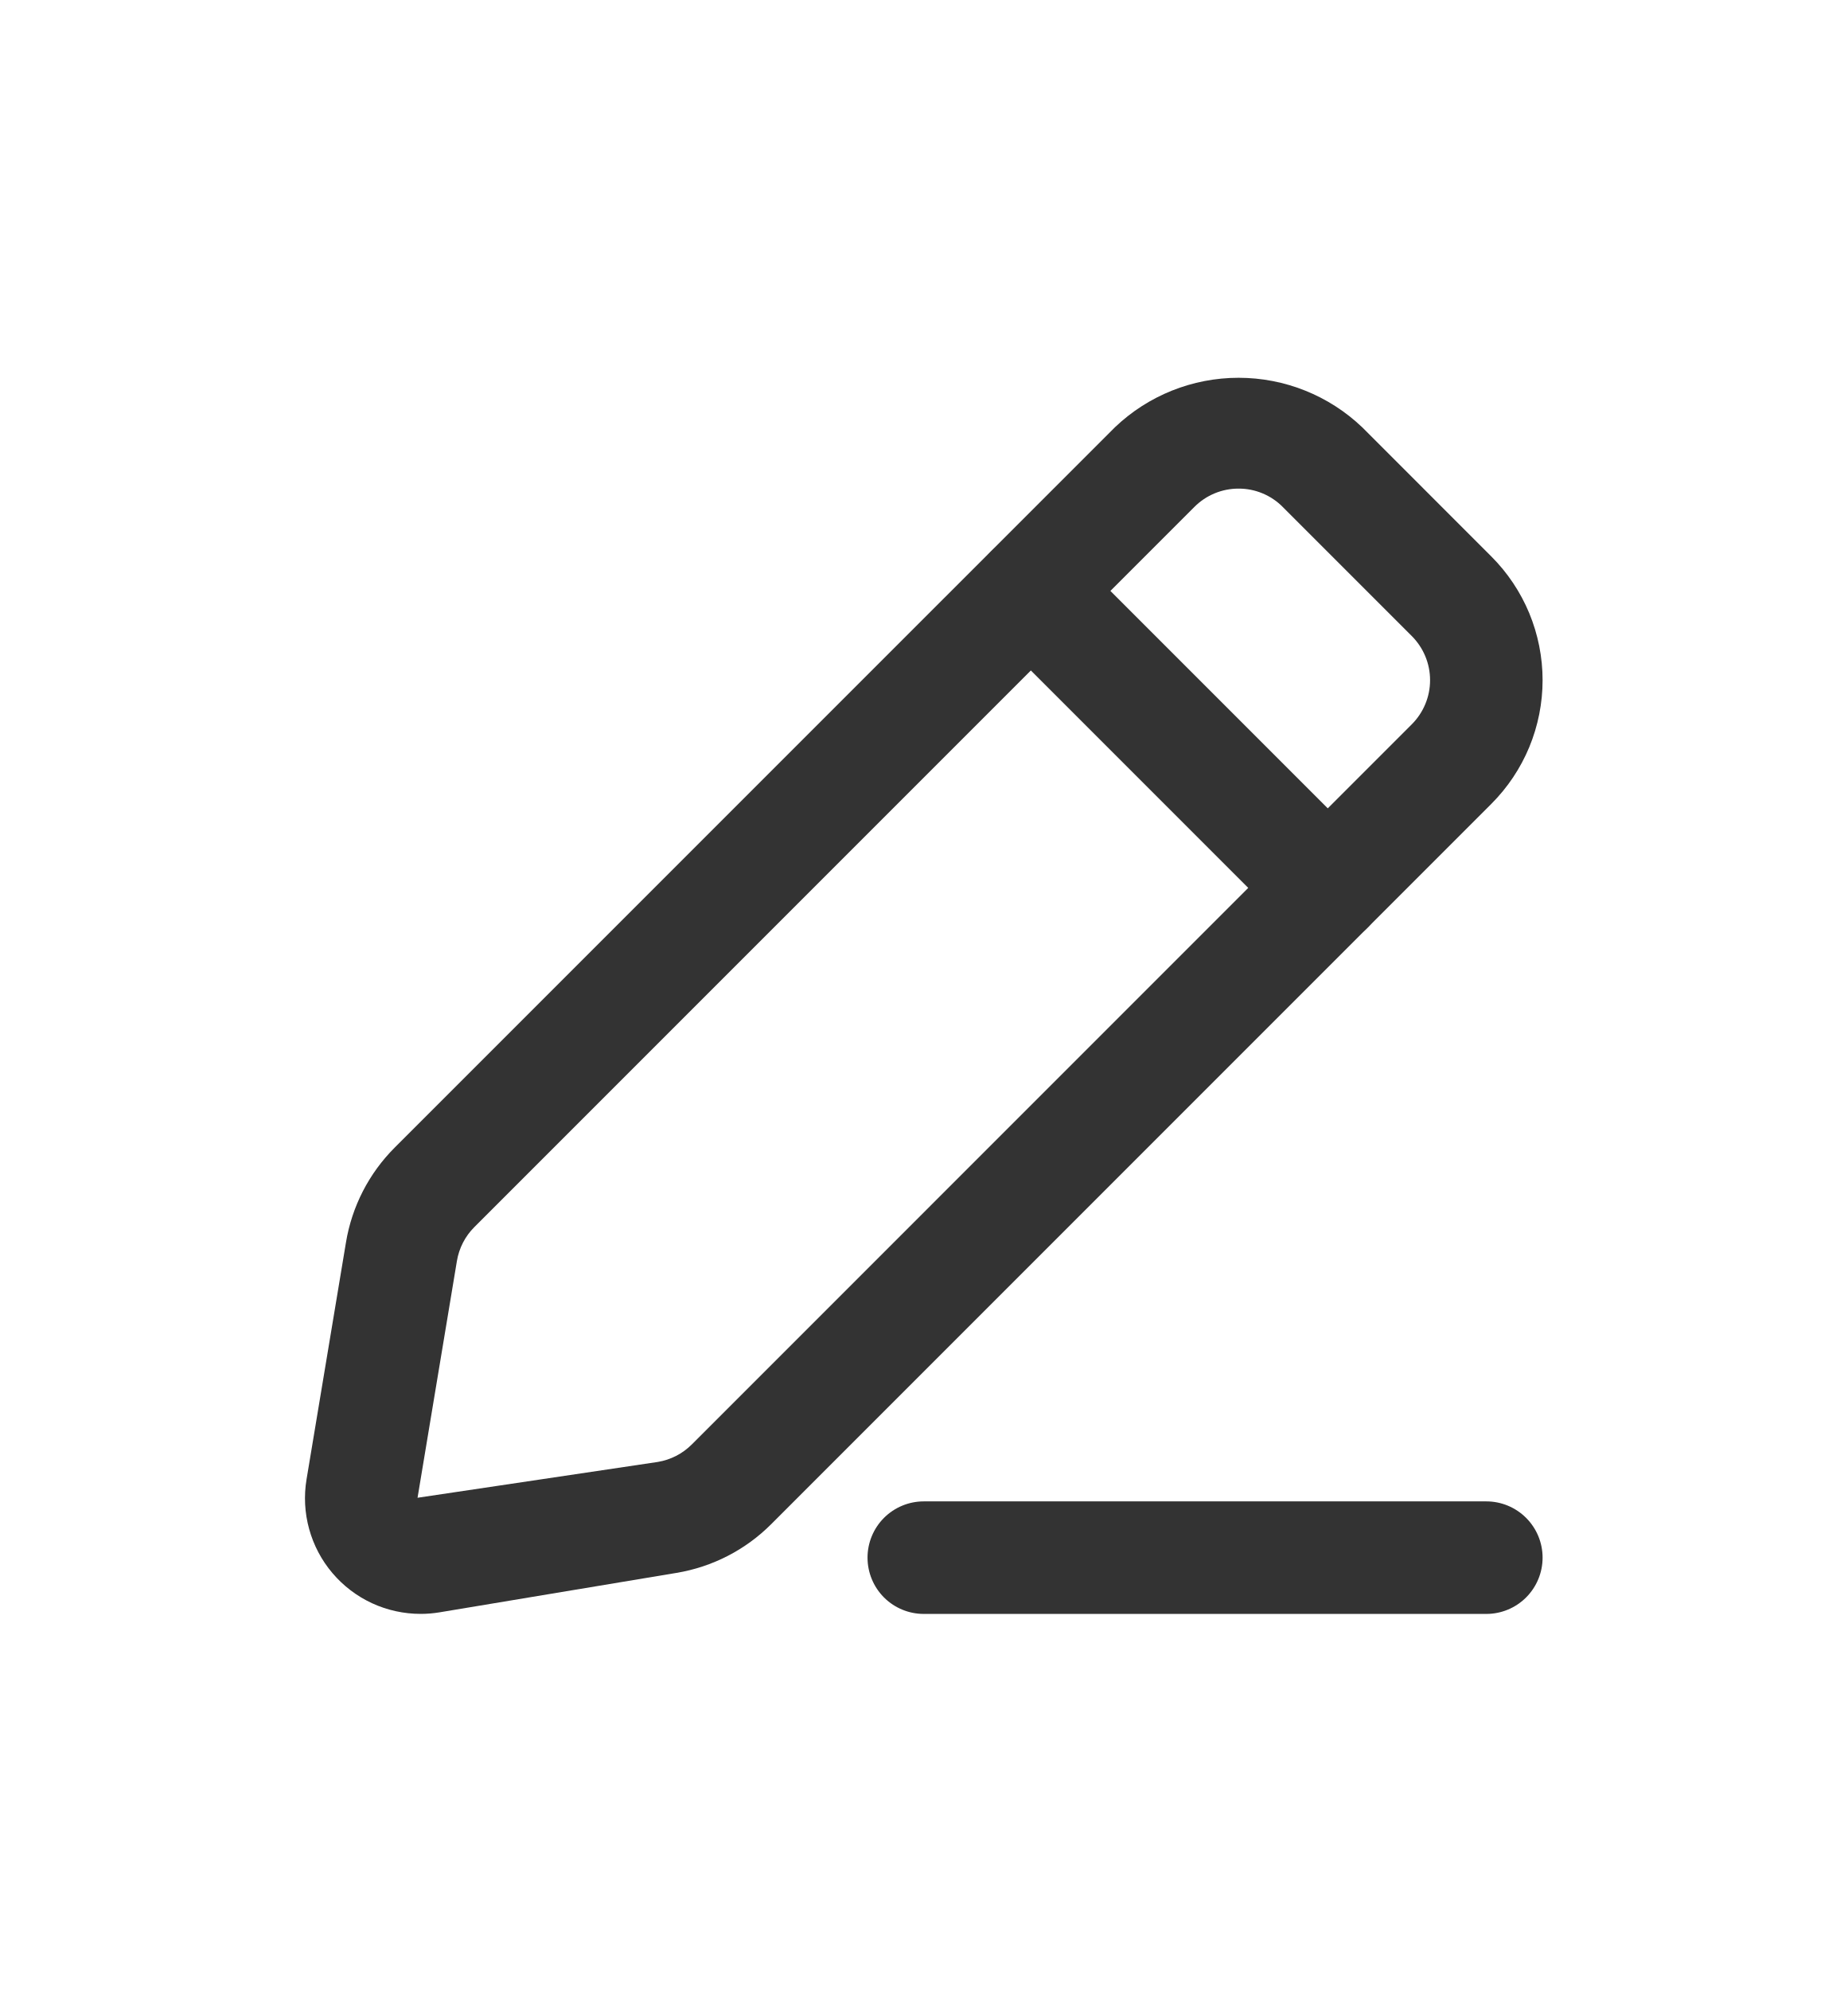
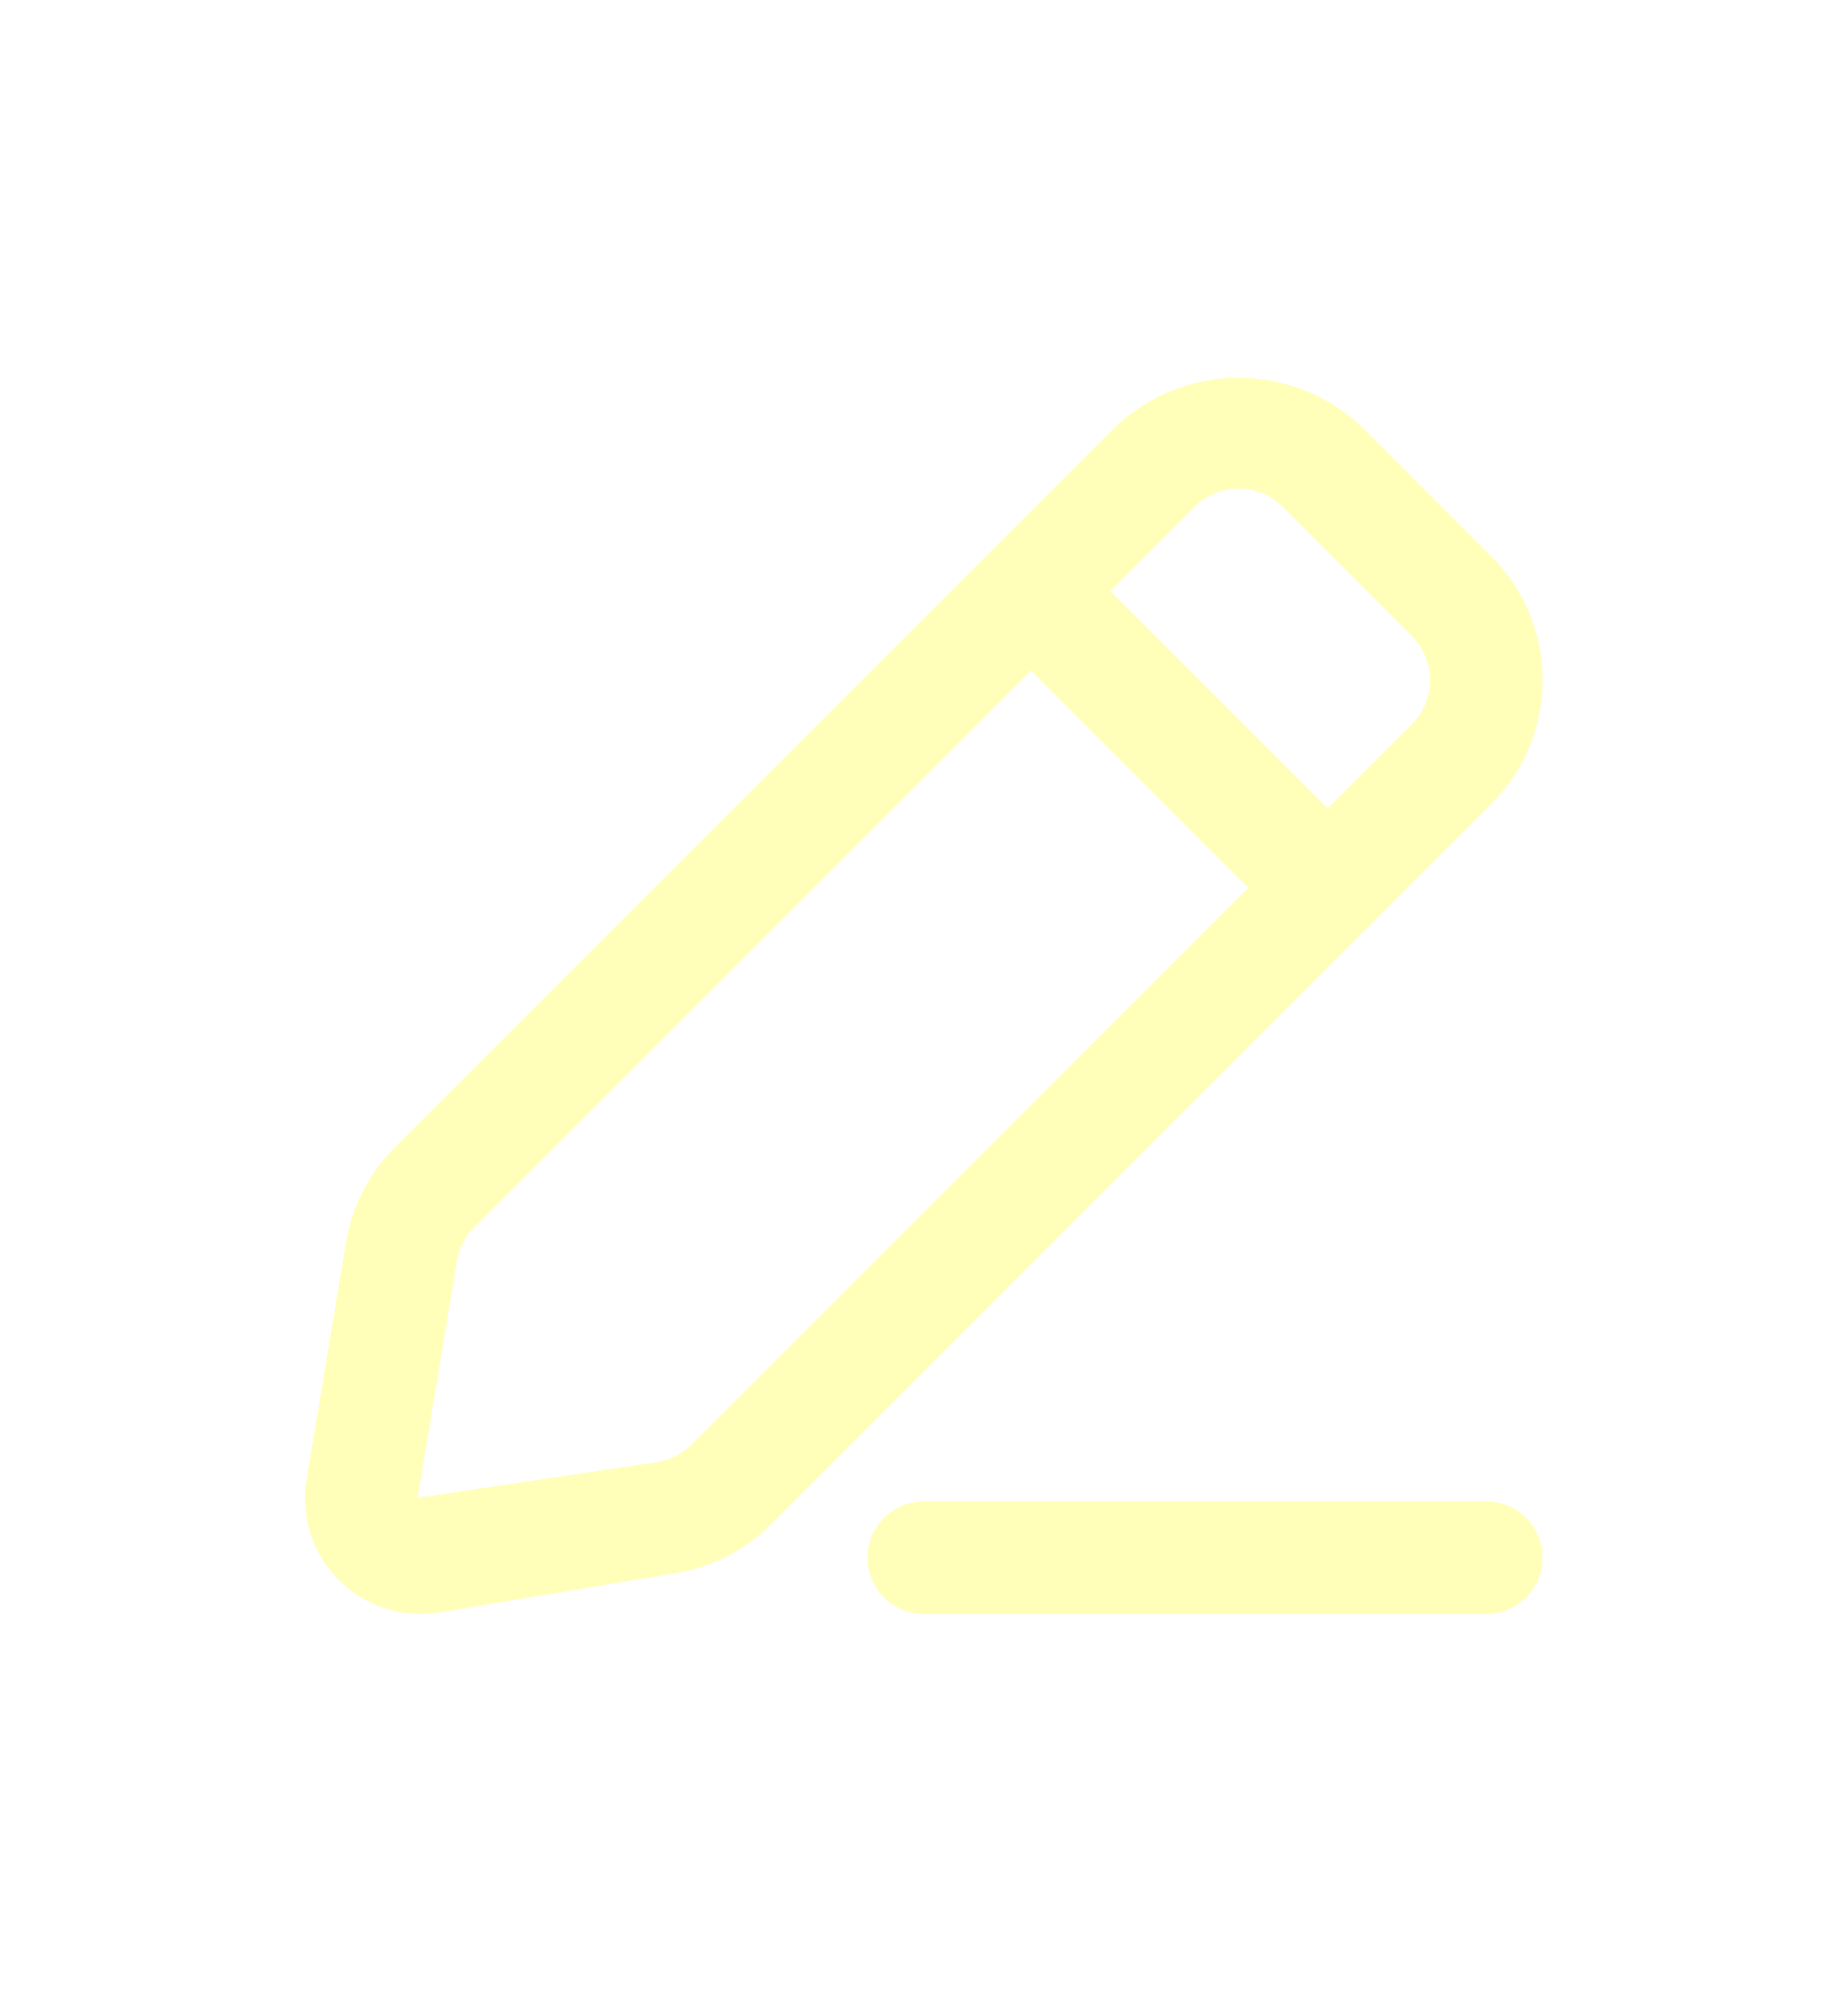
<svg xmlns="http://www.w3.org/2000/svg" width="52" height="56" viewBox="0 0 52 56" fill="none">
-   <path d="M11.841 45.416C11.368 45.416 10.9 45.314 10.471 45.116C10.042 44.917 9.662 44.628 9.356 44.267C9.05 43.907 8.827 43.484 8.701 43.028C8.575 42.572 8.55 42.095 8.628 41.628L9.737 34.965C9.904 33.952 10.385 33.016 11.112 32.291L31.378 12.026C32.316 11.13 33.563 10.631 34.86 10.631C36.157 10.631 37.404 11.13 38.342 12.026L41.974 15.659C42.431 16.116 42.794 16.659 43.042 17.256C43.289 17.854 43.417 18.494 43.417 19.14C43.417 19.787 43.289 20.427 43.042 21.025C42.794 21.622 42.431 22.165 41.974 22.622L21.709 42.888C20.984 43.615 20.049 44.096 19.036 44.263L12.372 45.372C12.196 45.401 12.018 45.416 11.841 45.416ZM34.86 13.75C34.629 13.749 34.4 13.795 34.187 13.883C33.973 13.972 33.78 14.101 33.617 14.265L13.351 34.531C13.092 34.789 12.92 35.123 12.86 35.485L11.752 42.148L18.515 41.14C18.877 41.08 19.21 40.908 19.47 40.649L39.735 20.383C39.898 20.22 40.028 20.026 40.116 19.813C40.205 19.6 40.25 19.372 40.25 19.141C40.25 18.91 40.205 18.682 40.116 18.468C40.028 18.255 39.898 18.062 39.735 17.898L36.102 14.265C35.94 14.101 35.746 13.971 35.533 13.883C35.319 13.794 35.091 13.749 34.86 13.75Z" fill="#333" />
-   <path d="M37.371 26.57C37.163 26.57 36.957 26.529 36.765 26.45C36.573 26.37 36.398 26.253 36.252 26.106L27.9 17.754C27.753 17.607 27.636 17.432 27.556 17.24C27.477 17.048 27.436 16.842 27.436 16.634C27.436 16.427 27.477 16.221 27.556 16.029C27.636 15.836 27.753 15.662 27.9 15.515C28.047 15.368 28.221 15.251 28.413 15.172C28.605 15.092 28.811 15.051 29.019 15.051C29.227 15.051 29.433 15.092 29.625 15.172C29.817 15.251 29.991 15.368 30.139 15.515L38.49 23.867C38.712 24.088 38.863 24.37 38.924 24.677C38.985 24.985 38.953 25.303 38.834 25.592C38.714 25.881 38.511 26.129 38.251 26.303C37.99 26.477 37.684 26.57 37.371 26.57Z" fill="#333" />
-   <path d="M41.833 45.417H26C25.58 45.417 25.177 45.25 24.88 44.953C24.584 44.656 24.417 44.253 24.417 43.833C24.417 43.413 24.584 43.011 24.88 42.714C25.177 42.417 25.58 42.25 26 42.25H41.833C42.253 42.25 42.656 42.417 42.953 42.714C43.25 43.011 43.417 43.413 43.417 43.833C43.417 44.253 43.25 44.656 42.953 44.953C42.656 45.25 42.253 45.417 41.833 45.417Z" fill="#333" />
+   <path d="M11.841 45.416C11.368 45.416 10.9 45.314 10.471 45.116C10.042 44.917 9.662 44.628 9.356 44.267C9.05 43.907 8.827 43.484 8.701 43.028C8.575 42.572 8.55 42.095 8.628 41.628L9.737 34.965C9.904 33.952 10.385 33.016 11.112 32.291L31.378 12.026C32.316 11.13 33.563 10.631 34.86 10.631C36.157 10.631 37.404 11.13 38.342 12.026L41.974 15.659C42.431 16.116 42.794 16.659 43.042 17.256C43.289 17.854 43.417 18.494 43.417 19.14C43.417 19.787 43.289 20.427 43.042 21.025C42.794 21.622 42.431 22.165 41.974 22.622L21.709 42.888C20.984 43.615 20.049 44.096 19.036 44.263L12.372 45.372C12.196 45.401 12.018 45.416 11.841 45.416ZM34.86 13.75C34.629 13.749 34.4 13.795 34.187 13.883C33.973 13.972 33.78 14.101 33.617 14.265L13.351 34.531C13.092 34.789 12.92 35.123 12.86 35.485L11.752 42.148L18.515 41.14C18.877 41.08 19.21 40.908 19.47 40.649L39.735 20.383C39.898 20.22 40.028 20.026 40.116 19.813C40.205 19.6 40.25 19.372 40.25 19.141C40.25 18.91 40.205 18.682 40.116 18.468C40.028 18.255 39.898 18.062 39.735 17.898L36.102 14.265C35.94 14.101 35.746 13.971 35.533 13.883C35.319 13.794 35.091 13.749 34.86 13.75Z" fill="#FFFFBA" />
+   <path d="M37.371 26.57C37.163 26.57 36.957 26.529 36.765 26.45C36.573 26.37 36.398 26.253 36.252 26.106L27.9 17.754C27.753 17.607 27.636 17.432 27.556 17.24C27.477 17.048 27.436 16.842 27.436 16.634C27.436 16.427 27.477 16.221 27.556 16.029C27.636 15.836 27.753 15.662 27.9 15.515C28.047 15.368 28.221 15.251 28.413 15.172C28.605 15.092 28.811 15.051 29.019 15.051C29.227 15.051 29.433 15.092 29.625 15.172C29.817 15.251 29.991 15.368 30.139 15.515L38.49 23.867C38.712 24.088 38.863 24.37 38.924 24.677C38.985 24.985 38.953 25.303 38.834 25.592C38.714 25.881 38.511 26.129 38.251 26.303C37.99 26.477 37.684 26.57 37.371 26.57Z" fill="#FFFFBA" />
+   <path d="M41.833 45.417H26C25.58 45.417 25.177 45.25 24.88 44.953C24.584 44.656 24.417 44.253 24.417 43.833C24.417 43.413 24.584 43.011 24.88 42.714C25.177 42.417 25.58 42.25 26 42.25H41.833C42.253 42.25 42.656 42.417 42.953 42.714C43.25 43.011 43.417 43.413 43.417 43.833C43.417 44.253 43.25 44.656 42.953 44.953C42.656 45.25 42.253 45.417 41.833 45.417Z" fill="#FFFFBA" />
</svg>
